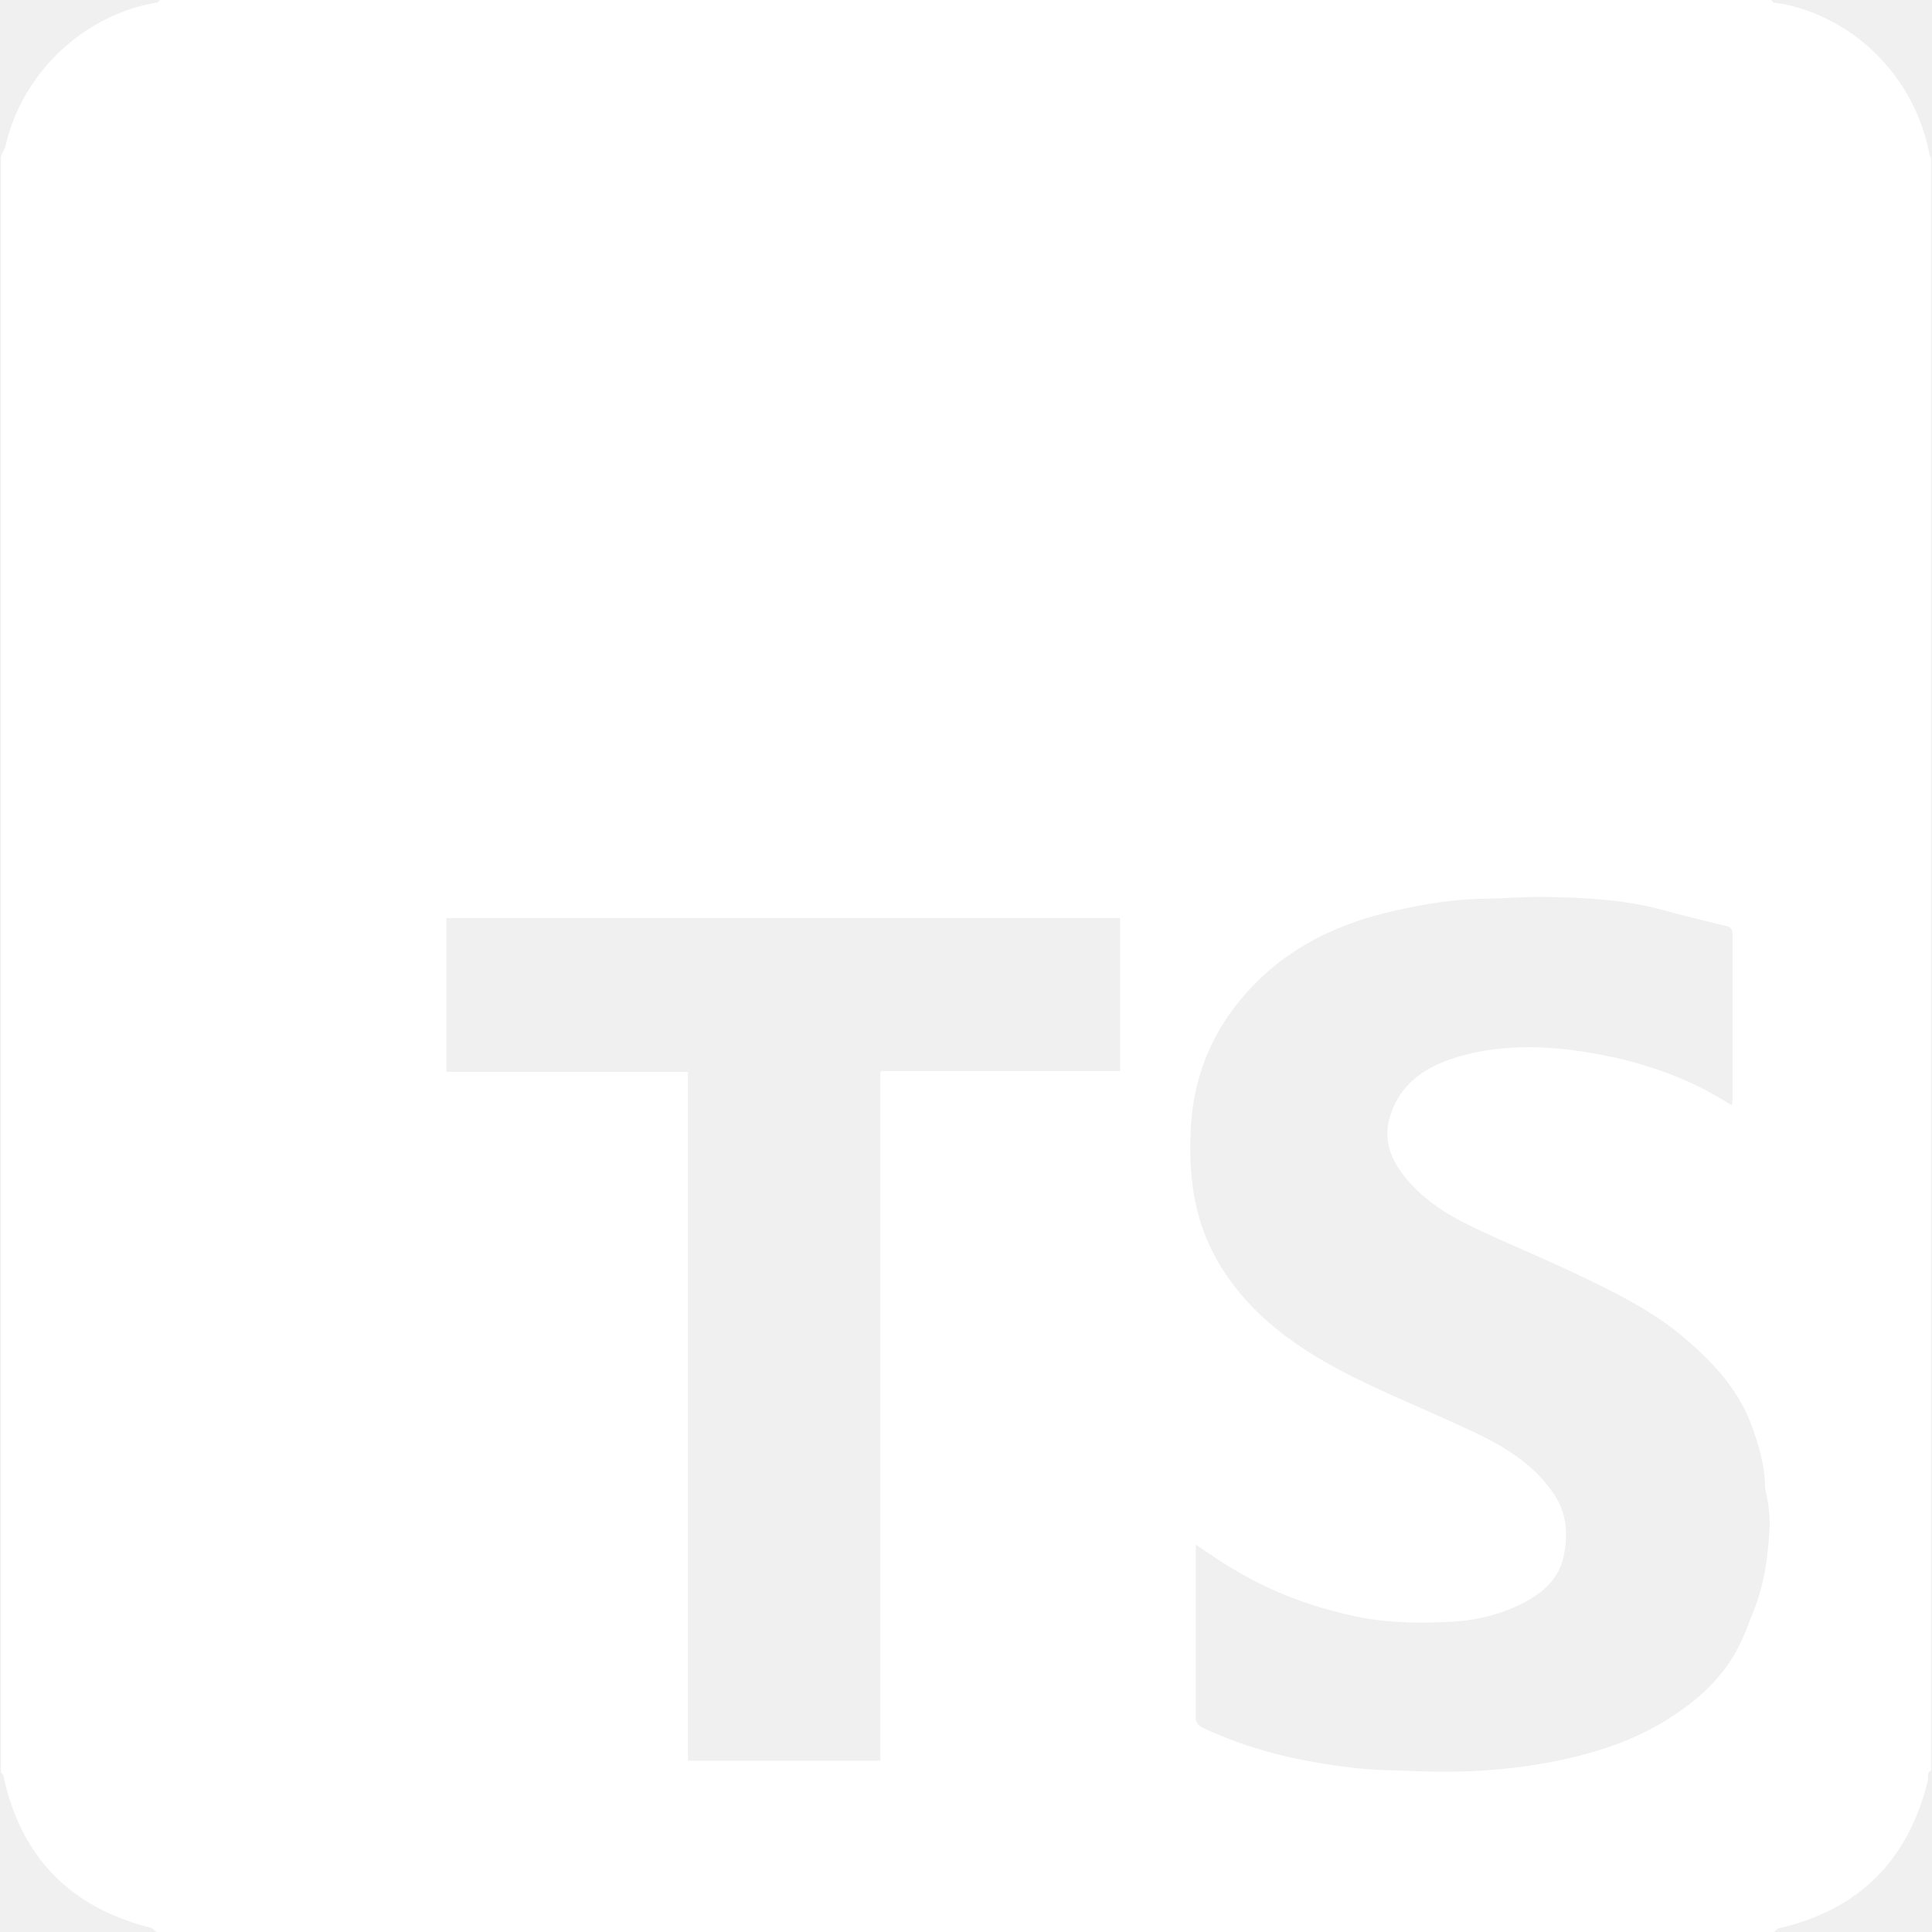
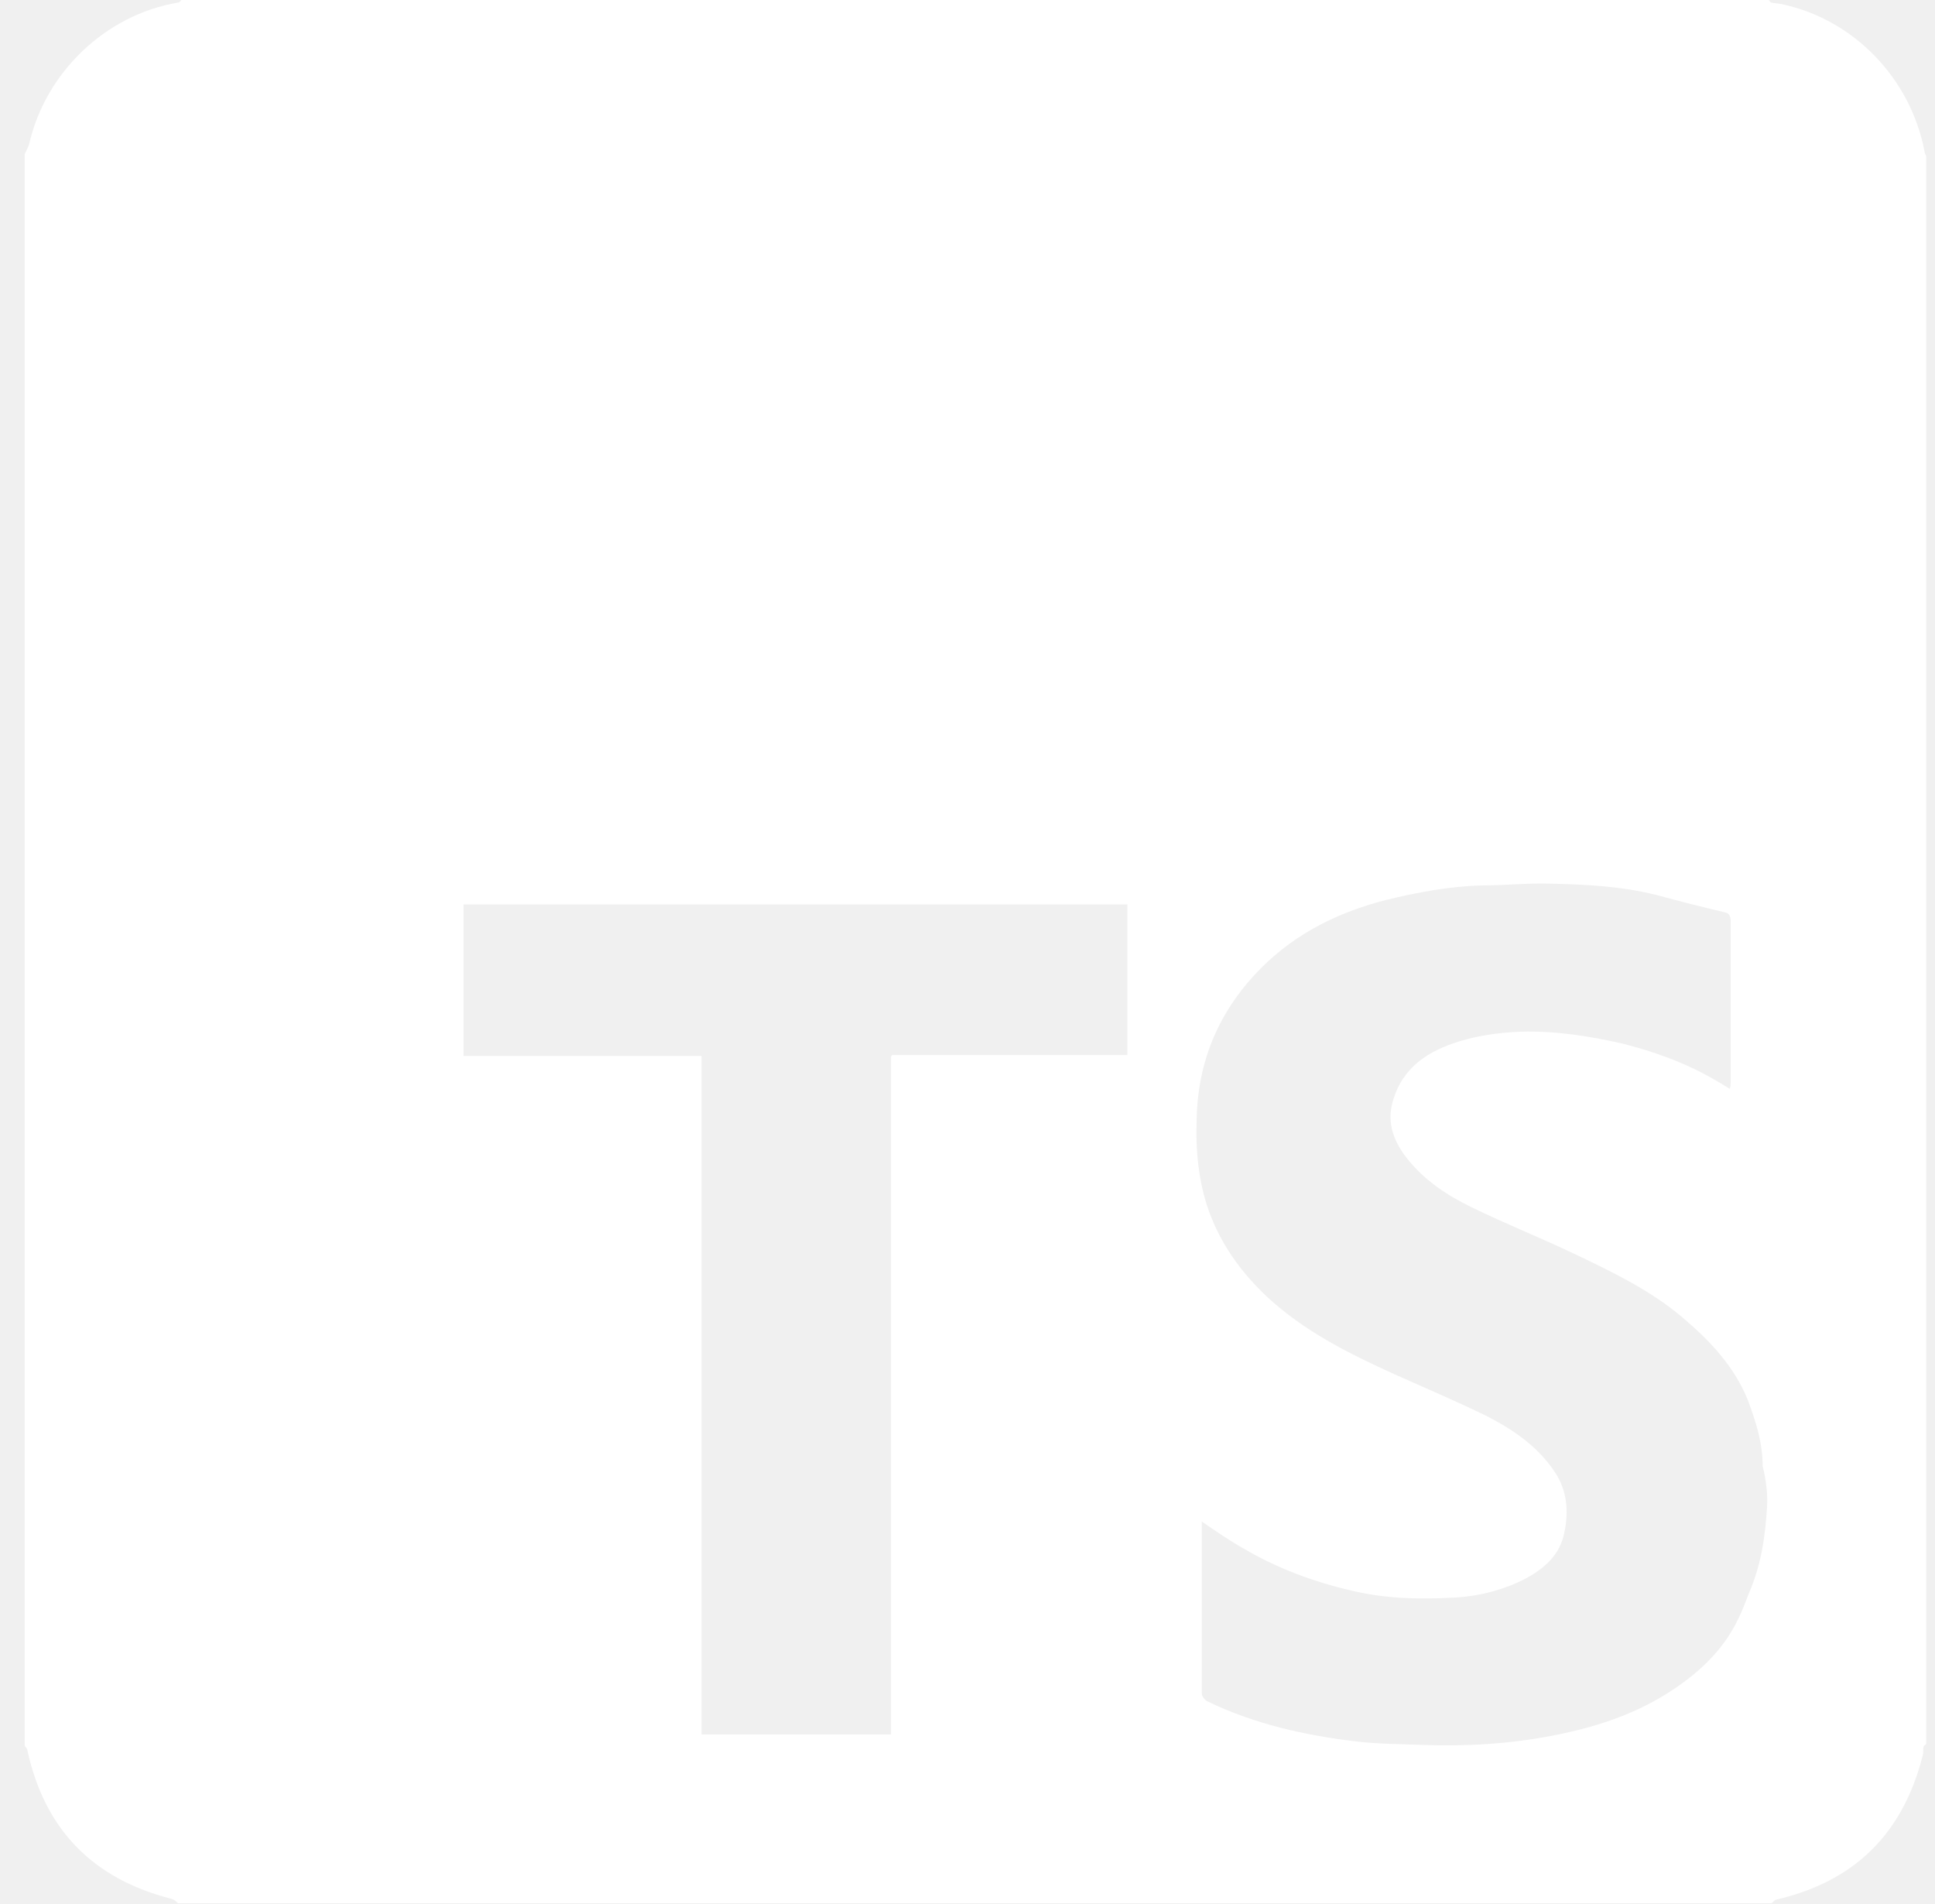
- <svg xmlns="http://www.w3.org/2000/svg" width="60" height="60" viewBox="0 0 60 60" fill="none">
-   <path d="M59.918 4.775C59.482 2.483 57.708 0.628 55.443 0.136C55.334 0.109 55.225 0.109 55.089 0.082C55.061 0.082 55.034 0.027 55.007 0H4.966C4.939 0.027 4.911 0.082 4.857 0.082C2.592 0.464 0.682 2.265 0.164 4.557C0.136 4.638 0.082 4.748 0.027 4.857V55.034C0.055 55.089 0.109 55.116 0.109 55.17C0.655 57.681 2.183 59.236 4.666 59.864C4.748 59.891 4.802 59.945 4.857 60H55.089C55.143 59.973 55.17 59.918 55.225 59.891C57.708 59.318 59.236 57.817 59.864 55.334C59.891 55.252 59.864 55.143 59.891 55.061C59.891 55.034 59.945 55.007 59.973 54.98V4.939C59.973 4.884 59.918 4.857 59.918 4.775ZM34.816 33.261H34.516C32.251 33.261 29.959 33.261 27.694 33.261C27.585 33.261 27.476 33.261 27.367 33.261C27.367 33.288 27.34 33.288 27.34 33.315C27.34 33.424 27.34 33.533 27.34 33.643V54.679H21.364V33.288H13.861V28.513H34.788V33.261H34.816ZM54.952 47.531C54.898 48.458 54.761 49.359 54.379 50.232C54.27 50.505 54.188 50.75 54.052 51.023C53.561 52.06 52.742 52.797 51.787 53.397C50.696 54.079 49.495 54.461 48.24 54.707C46.849 54.98 45.457 55.061 44.038 55.007C43.356 54.98 42.674 54.98 41.992 54.898C40.382 54.707 38.8 54.352 37.326 53.643C37.244 53.615 37.135 53.479 37.135 53.397C37.135 51.623 37.135 49.85 37.135 48.076C37.135 48.049 37.135 48.022 37.135 47.967C37.572 48.267 38.008 48.568 38.445 48.813C39.509 49.441 40.682 49.877 41.883 50.15C42.919 50.396 43.956 50.423 44.993 50.368C45.785 50.341 46.576 50.15 47.285 49.795C47.913 49.468 48.431 49.031 48.568 48.295C48.704 47.64 48.649 46.985 48.267 46.412C47.722 45.593 46.958 45.075 46.112 44.639C45.157 44.175 44.202 43.765 43.22 43.329C41.773 42.674 40.355 41.965 39.181 40.873C38.227 39.973 37.517 38.909 37.19 37.626C36.999 36.862 36.944 36.098 36.971 35.334C36.999 33.452 37.681 31.842 39.018 30.505C40.109 29.413 41.446 28.759 42.919 28.377C43.929 28.131 44.939 27.94 45.975 27.913C46.712 27.913 47.449 27.831 48.158 27.858C49.277 27.885 50.368 27.94 51.46 28.213C52.169 28.404 52.906 28.595 53.615 28.759C53.752 28.786 53.806 28.868 53.806 29.031C53.806 30.723 53.806 32.442 53.806 34.134C53.806 34.188 53.806 34.243 53.779 34.325C53.561 34.188 53.37 34.079 53.179 33.97C52.306 33.479 51.378 33.151 50.423 32.906C49.359 32.66 48.295 32.497 47.203 32.524C46.467 32.551 45.703 32.66 45.02 32.906C44.175 33.206 43.492 33.697 43.192 34.597C42.947 35.307 43.138 35.907 43.574 36.48C44.12 37.19 44.857 37.681 45.648 38.063C46.712 38.581 47.803 39.018 48.84 39.509C50.041 40.082 51.242 40.655 52.251 41.501C53.124 42.237 53.915 43.056 54.352 44.147C54.597 44.802 54.816 45.484 54.816 46.221C54.925 46.658 54.98 47.094 54.952 47.531Z" fill="white" />
+ <svg xmlns="http://www.w3.org/2000/svg" width="61" height="60" viewBox="0 0 61 60" fill="none">
+   <path d="M60.67 4.775C60.233 2.483 58.46 0.628 56.195 0.136C56.086 0.109 55.977 0.109 55.84 0.082C55.813 0.082 55.786 0.027 55.758 0H5.717C5.69 0.027 5.663 0.082 5.608 0.082C3.344 0.464 1.434 2.265 0.915 4.557C0.888 4.638 0.833 4.748 0.779 4.857V55.034C0.806 55.089 0.861 55.116 0.861 55.17C1.406 57.681 2.934 59.236 5.417 59.864C5.499 59.891 5.554 59.945 5.608 60H55.84C55.895 59.973 55.922 59.918 55.977 59.891C58.46 59.318 59.987 57.817 60.615 55.334C60.642 55.252 60.615 55.143 60.642 55.061C60.642 55.034 60.697 55.007 60.724 54.98V4.939C60.724 4.884 60.67 4.857 60.67 4.775ZM35.567 33.261H35.267C33.002 33.261 30.711 33.261 28.446 33.261C28.337 33.261 28.228 33.261 28.119 33.261C28.119 33.288 28.091 33.288 28.091 33.315C28.091 33.424 28.091 33.533 28.091 33.643V54.679H22.116V33.288H14.612V28.513H35.54V33.261H35.567ZM55.704 47.531C55.649 48.458 55.513 49.359 55.131 50.232C55.022 50.505 54.94 50.75 54.803 51.023C54.312 52.06 53.494 52.797 52.539 53.397C51.447 54.079 50.247 54.461 48.992 54.707C47.6 54.98 46.209 55.061 44.79 55.007C44.108 54.98 43.425 54.98 42.743 54.898C41.133 54.707 39.551 54.352 38.078 53.643C37.996 53.615 37.887 53.479 37.887 53.397C37.887 51.623 37.887 49.85 37.887 48.076C37.887 48.049 37.887 48.022 37.887 47.967C38.323 48.267 38.76 48.568 39.196 48.813C40.26 49.441 41.434 49.877 42.634 50.15C43.671 50.396 44.708 50.423 45.745 50.368C46.536 50.341 47.327 50.15 48.037 49.795C48.664 49.468 49.183 49.031 49.319 48.295C49.456 47.64 49.401 46.985 49.019 46.412C48.473 45.593 47.709 45.075 46.863 44.639C45.908 44.175 44.953 43.765 43.971 43.329C42.525 42.674 41.106 41.965 39.933 40.873C38.978 39.973 38.269 38.909 37.941 37.626C37.75 36.862 37.696 36.098 37.723 35.334C37.75 33.452 38.432 31.842 39.769 30.505C40.861 29.413 42.198 28.759 43.671 28.377C44.681 28.131 45.69 27.94 46.727 27.913C47.464 27.913 48.2 27.831 48.91 27.858C50.029 27.885 51.12 27.94 52.211 28.213C52.921 28.404 53.657 28.595 54.367 28.759C54.503 28.786 54.558 28.868 54.558 29.031C54.558 30.723 54.558 32.442 54.558 34.134C54.558 34.188 54.558 34.243 54.531 34.325C54.312 34.188 54.121 34.079 53.93 33.97C53.057 33.479 52.129 33.151 51.174 32.906C50.11 32.66 49.046 32.497 47.955 32.524C47.218 32.551 46.454 32.66 45.772 32.906C44.926 33.206 44.244 33.697 43.944 34.597C43.698 35.307 43.889 35.907 44.326 36.48C44.872 37.19 45.608 37.681 46.4 38.063C47.464 38.581 48.555 39.018 49.592 39.509C50.792 40.082 51.993 40.655 53.002 41.501C53.876 42.237 54.667 43.056 55.103 44.147C55.349 44.802 55.567 45.484 55.567 46.221C55.676 46.658 55.731 47.094 55.704 47.531Z" fill="white" />
</svg>
